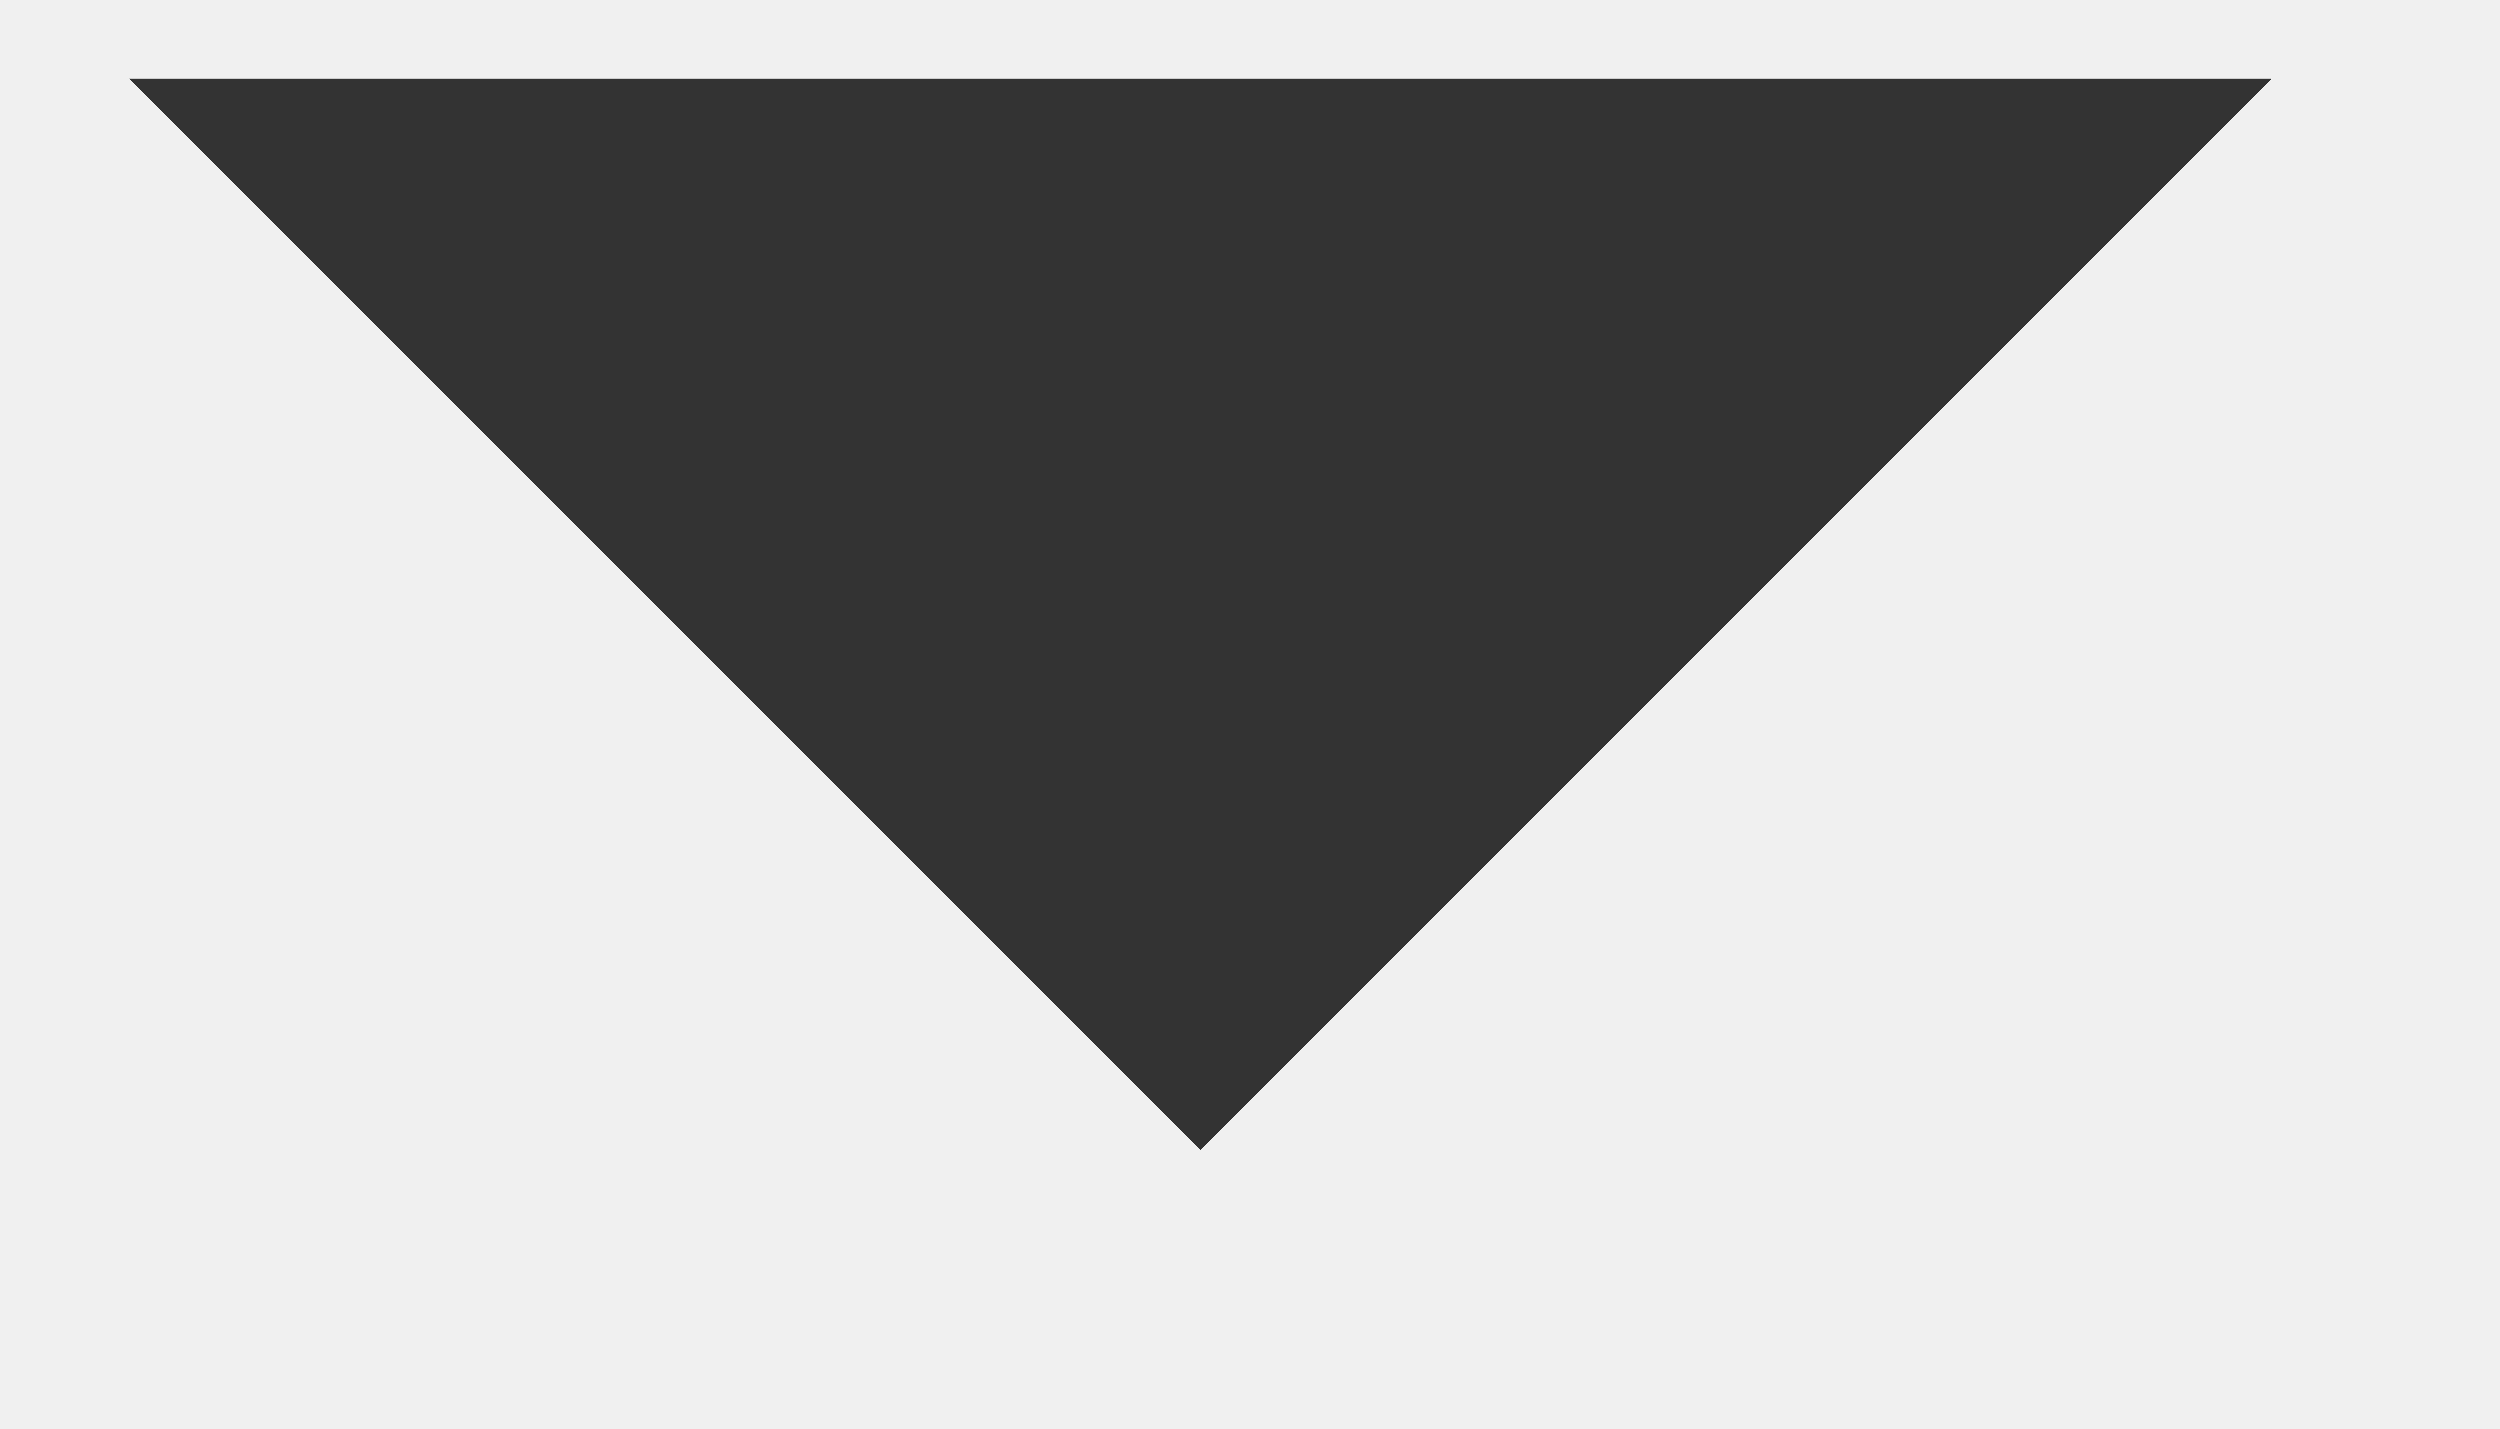
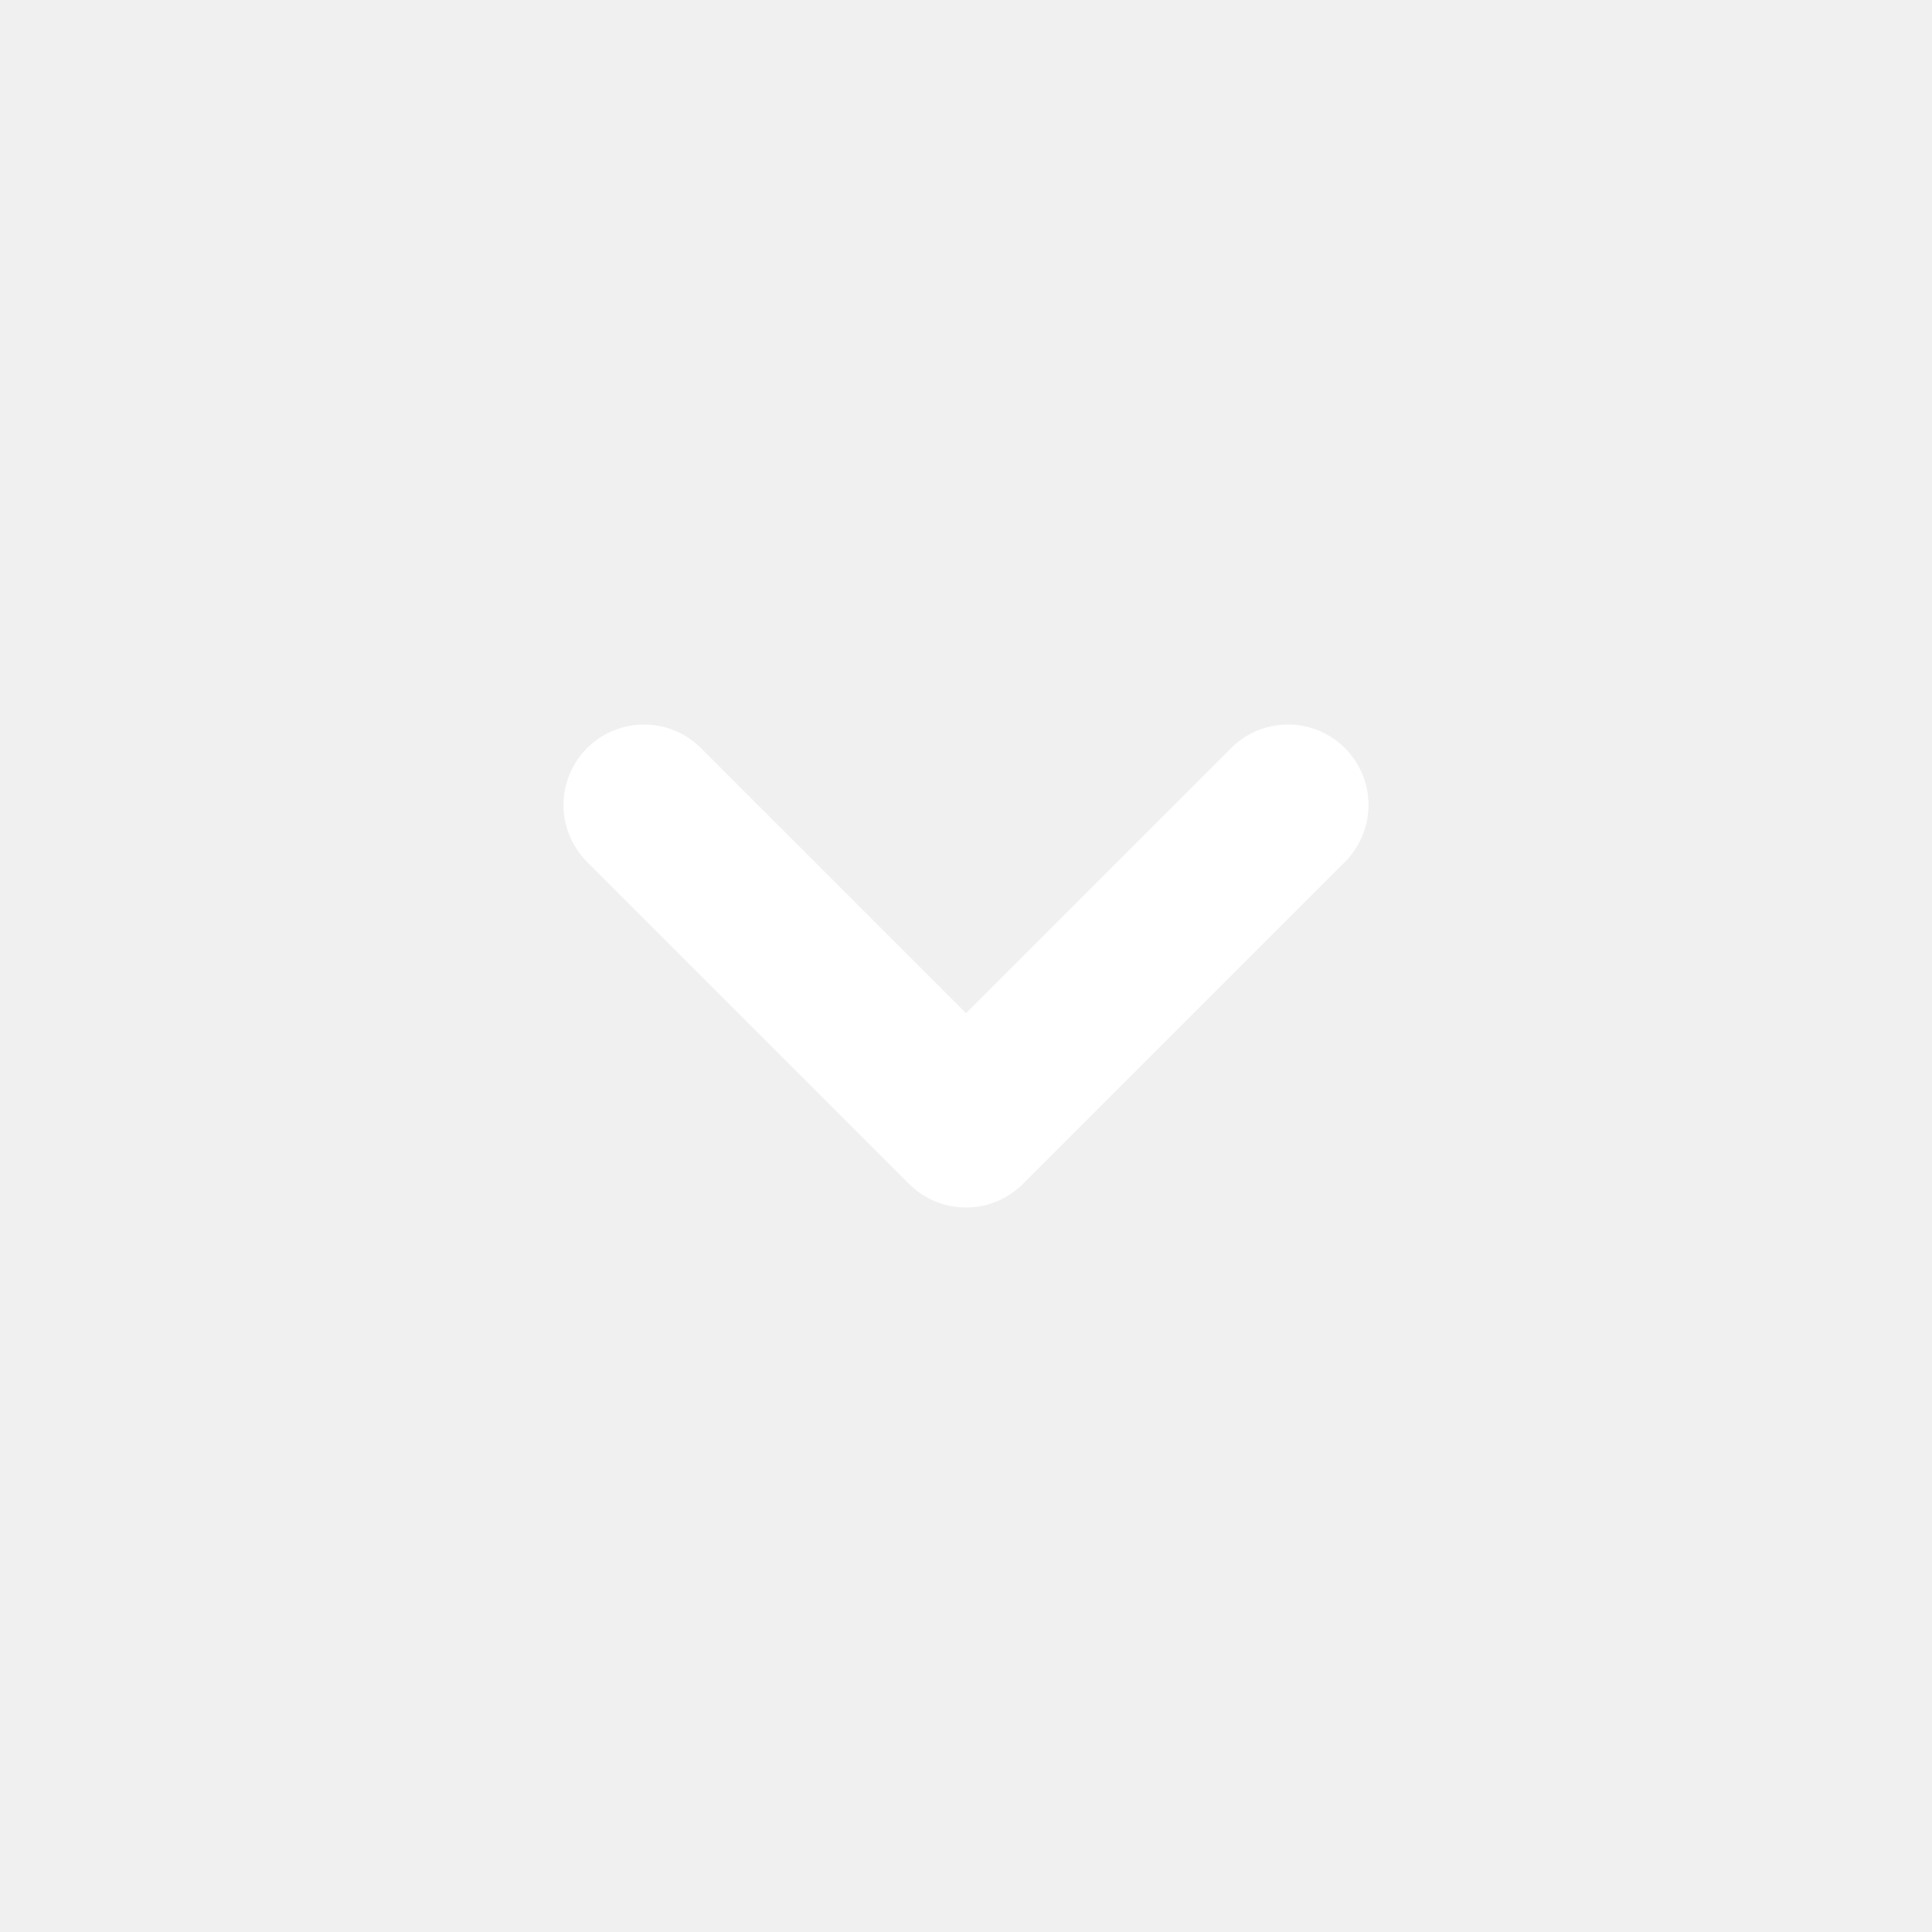
- <svg xmlns="http://www.w3.org/2000/svg" width="7" height="4" viewBox="0 0 7 4" fill="none">
-   <mask id="path-1-inside-1_15_6" fill="white">
-     <path d="M0.36 0.22H6.36V3.22H0.36V0.22Z" />
-   </mask>
-   <g clip-path="url(#paint0_diamond_15_6_clip_path)" data-figma-skip-parse="true" mask="url(#path-1-inside-1_15_6)">
-     <g transform="matrix(0.003 0 0 0.003 3.36011 0.219971)">
-       <rect x="0" y="0" width="1333.33" height="1333.33" fill="url(#paint0_diamond_15_6)" opacity="1" shape-rendering="crispEdges" />
-       <rect x="0" y="0" width="1333.33" height="1333.33" transform="scale(1 -1)" fill="url(#paint0_diamond_15_6)" opacity="1" shape-rendering="crispEdges" />
-       <rect x="0" y="0" width="1333.33" height="1333.33" transform="scale(-1 1)" fill="url(#paint0_diamond_15_6)" opacity="1" shape-rendering="crispEdges" />
-       <rect x="0" y="0" width="1333.33" height="1333.33" transform="scale(-1)" fill="url(#paint0_diamond_15_6)" opacity="1" shape-rendering="crispEdges" />
-     </g>
+ <svg xmlns="http://www.w3.org/2000/svg" viewBox="0 0 24 24" fill="none">
+   <g id="SVGRepo_bgCarrier" stroke-width="0" />
+   <g id="SVGRepo_tracerCarrier" stroke-linecap="round" stroke-linejoin="round" />
+   <g id="SVGRepo_iconCarrier">
+     <path d="M8 10L12 14L16 10" stroke="#ffffff" stroke-width="2" stroke-linecap="round" stroke-linejoin="round" />
  </g>
-   <path d="M0.36 0.22V-2.78H-2.64V0.22H0.36ZM6.36 0.22H9.36V-2.78H6.36V0.22ZM0.36 3.22H6.36V-2.78H0.36V3.22ZM3.36 0.22V3.22H9.36V0.22H3.36ZM3.36 3.22V0.22H-2.64V3.22H3.36Z" data-figma-gradient-fill="{&quot;type&quot;:&quot;GRADIENT_DIAMOND&quot;,&quot;stops&quot;:[{&quot;color&quot;:{&quot;r&quot;:0.20000000298023224,&quot;g&quot;:0.20000000298023224,&quot;b&quot;:0.20000000298023224,&quot;a&quot;:1.0},&quot;position&quot;:0.99999988079071045},{&quot;color&quot;:{&quot;r&quot;:0.0,&quot;g&quot;:0.0,&quot;b&quot;:0.0,&quot;a&quot;:0.0},&quot;position&quot;:1.0}],&quot;stopsVar&quot;:[{&quot;color&quot;:{&quot;r&quot;:0.20000000298023224,&quot;g&quot;:0.20000000298023224,&quot;b&quot;:0.20000000298023224,&quot;a&quot;:1.0},&quot;position&quot;:0.99999988079071045},{&quot;color&quot;:{&quot;r&quot;:0.0,&quot;g&quot;:0.0,&quot;b&quot;:0.0,&quot;a&quot;:0.0},&quot;position&quot;:1.0}],&quot;transform&quot;:{&quot;m00&quot;:6.0,&quot;m01&quot;:0.0,&quot;m02&quot;:0.3601074218750,&quot;m10&quot;:0.0,&quot;m11&quot;:6.0,&quot;m12&quot;:-2.7800292968750},&quot;opacity&quot;:1.0,&quot;blendMode&quot;:&quot;NORMAL&quot;,&quot;visible&quot;:true}" mask="url(#path-1-inside-1_15_6)" />
-   <defs>
-     <clipPath id="paint0_diamond_15_6_clip_path">
-       <path d="M0.36 0.22V-2.78H-2.64V0.22H0.36ZM6.36 0.22H9.36V-2.78H6.36V0.22ZM0.36 3.22H6.36V-2.78H0.36V3.22ZM3.36 0.22V3.22H9.36V0.22H3.36ZM3.36 3.22V0.22H-2.64V3.22H3.36Z" mask="url(#path-1-inside-1_15_6)" />
-     </clipPath>
-     <linearGradient id="paint0_diamond_15_6" x1="0" y1="0" x2="500" y2="500" gradientUnits="userSpaceOnUse">
-       <stop offset="1" stop-color="#333333" />
-       <stop offset="1" stop-opacity="0" />
-     </linearGradient>
-   </defs>
</svg>
